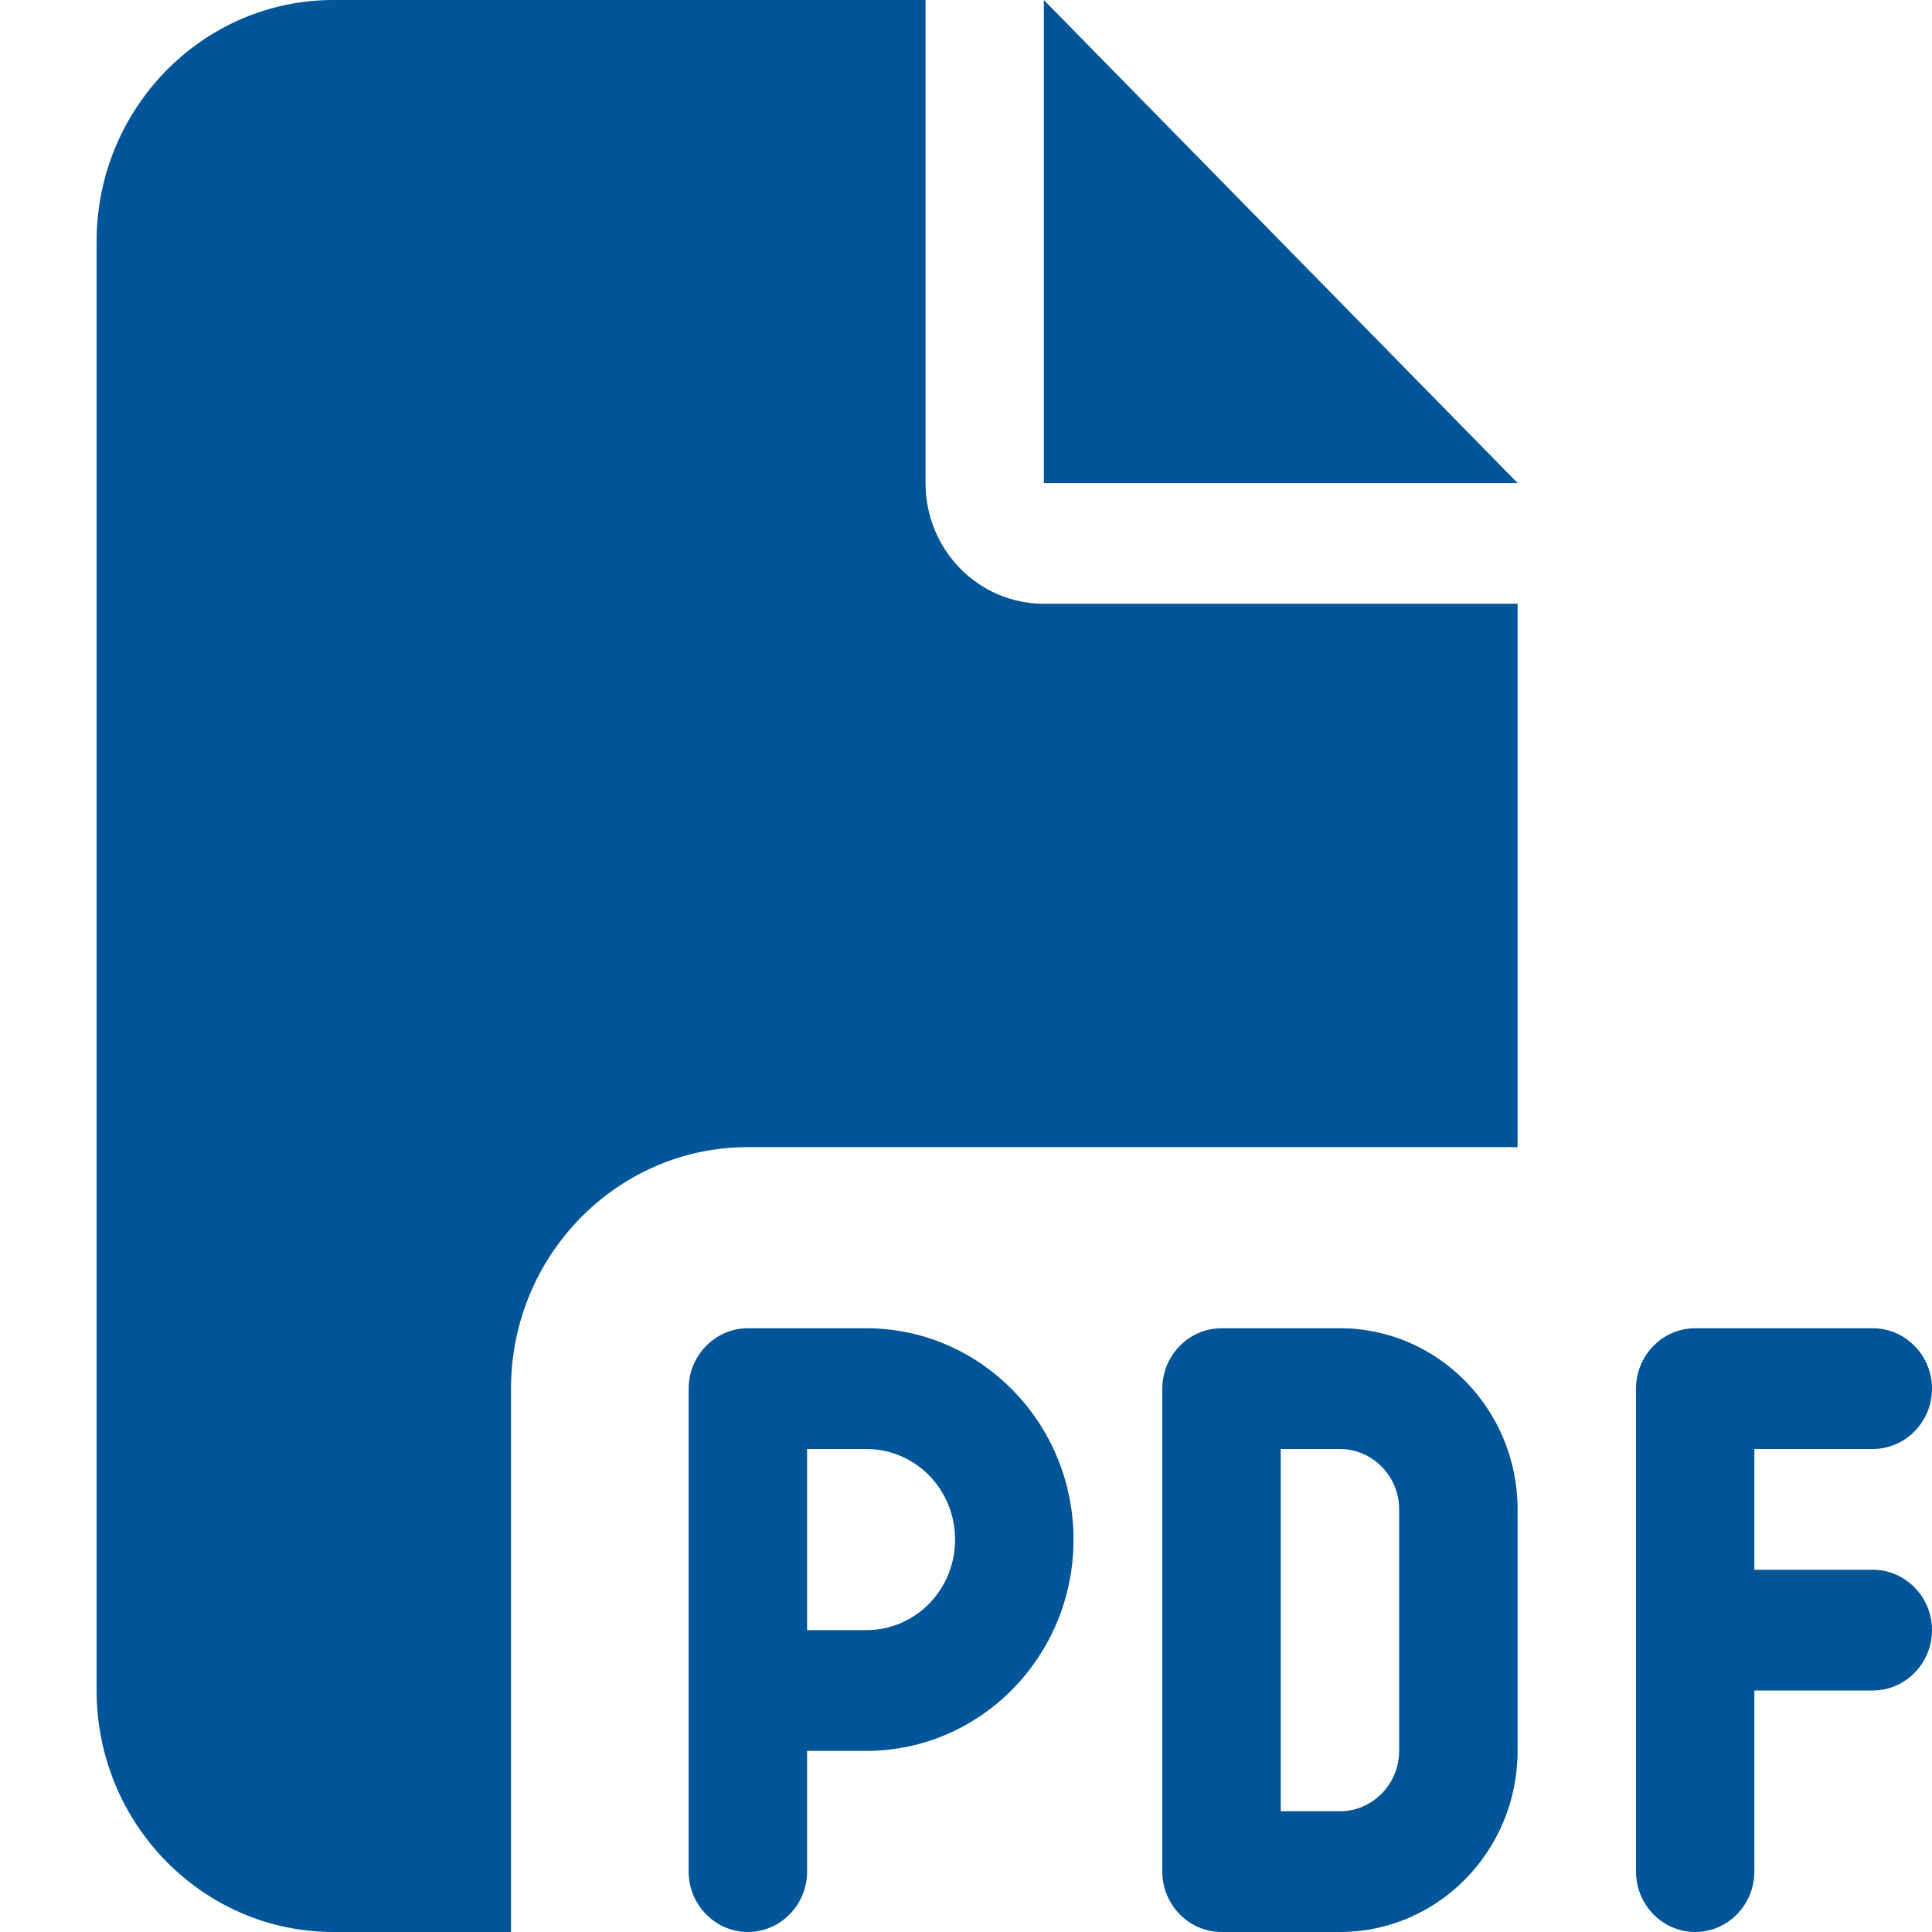
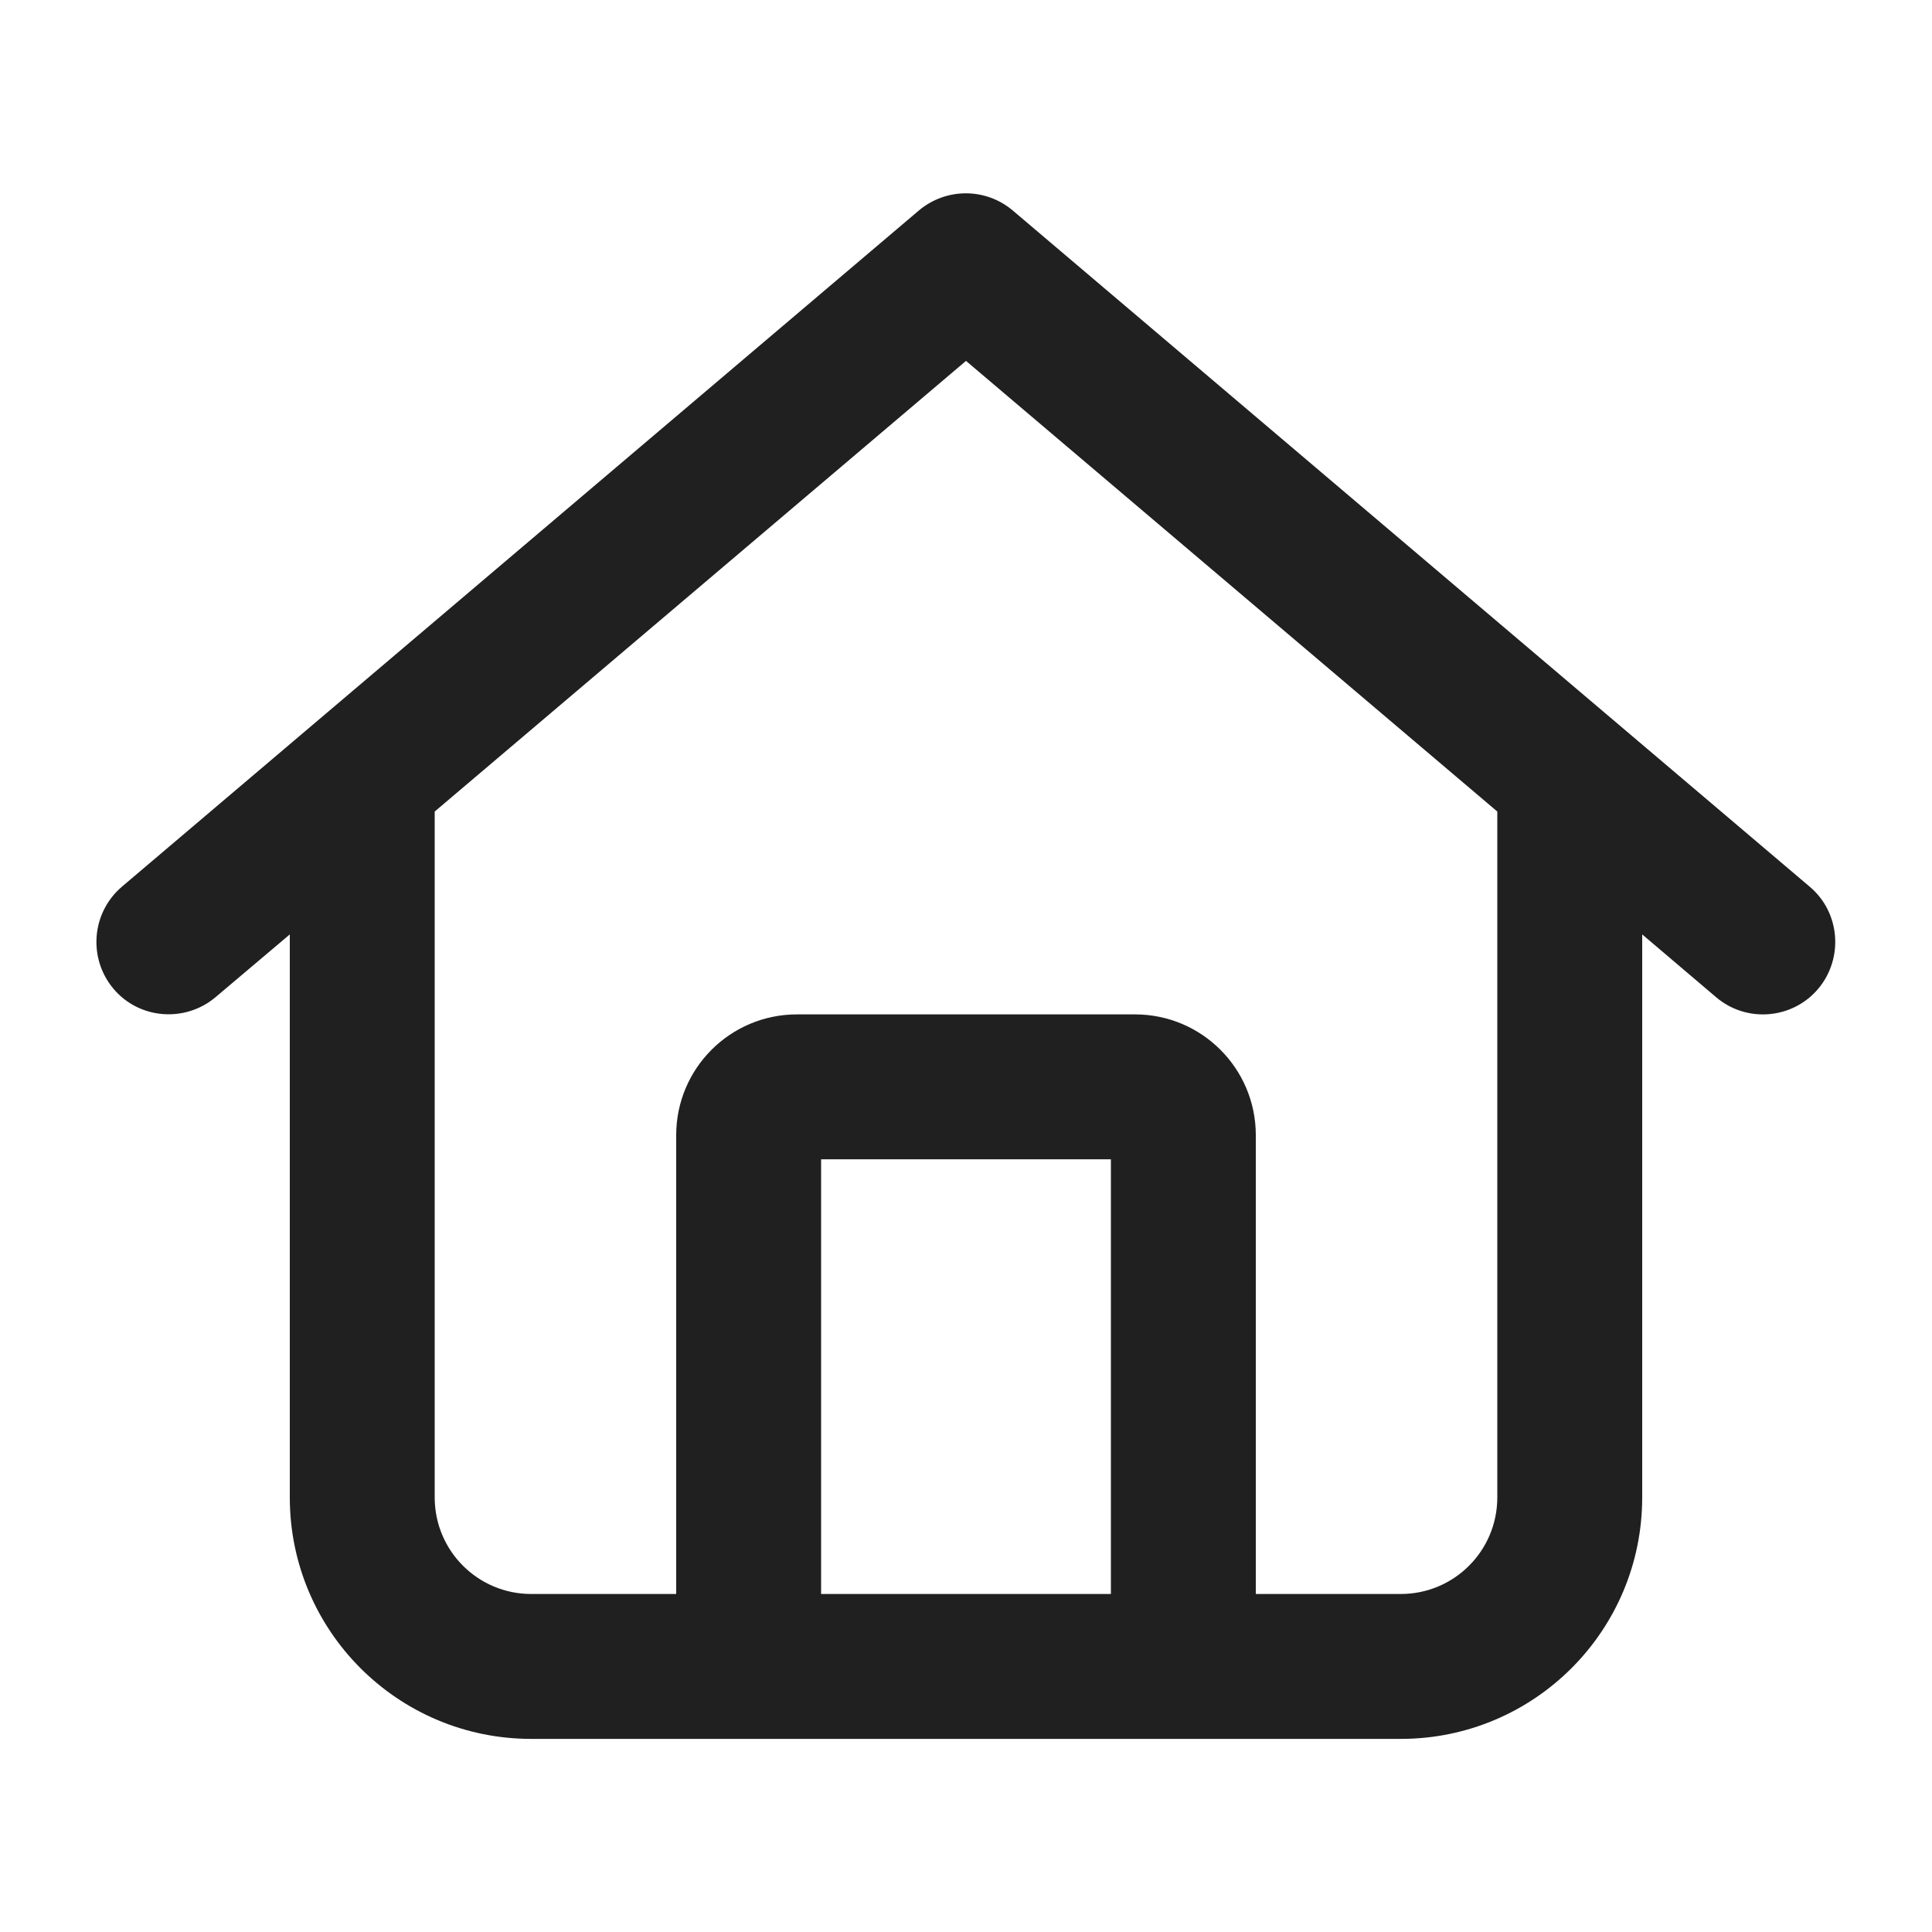
<svg xmlns="http://www.w3.org/2000/svg" width="20" height="20" viewBox="0 0 20 20" fill="none">
-   <path d="M1 2.5C1 1.121 2.099 0 3.452 0H9.581V5C9.581 5.691 10.128 6.25 10.806 6.25H15.71V11.875H7.742C6.39 11.875 5.29 12.996 5.29 14.375V20H3.452C2.099 20 1 18.879 1 17.5V2.5ZM15.71 5H10.806V0L15.71 5ZM7.742 13.75H8.968C10.151 13.75 11.113 14.73 11.113 15.938C11.113 17.145 10.151 18.125 8.968 18.125H8.355V19.375C8.355 19.719 8.079 20 7.742 20C7.405 20 7.129 19.719 7.129 19.375V17.5V14.375C7.129 14.031 7.405 13.75 7.742 13.75ZM8.968 16.875C9.477 16.875 9.887 16.457 9.887 15.938C9.887 15.418 9.477 15 8.968 15H8.355V16.875H8.968ZM12.645 13.75H13.871C14.886 13.75 15.71 14.59 15.71 15.625V18.125C15.71 19.16 14.886 20 13.871 20H12.645C12.308 20 12.032 19.719 12.032 19.375V14.375C12.032 14.031 12.308 13.75 12.645 13.75ZM13.871 18.75C14.208 18.75 14.484 18.469 14.484 18.125V15.625C14.484 15.281 14.208 15 13.871 15H13.258V18.75H13.871ZM16.936 14.375C16.936 14.031 17.211 13.75 17.548 13.75H19.387C19.724 13.75 20 14.031 20 14.375C20 14.719 19.724 15 19.387 15H18.161V16.25H19.387C19.724 16.25 20 16.531 20 16.875C20 17.219 19.724 17.5 19.387 17.5H18.161V19.375C18.161 19.719 17.886 20 17.548 20C17.211 20 16.936 19.719 16.936 19.375V16.875V14.375Z" fill="#005598" />
+   <path d="M10.484 2.179C10.203 1.942 9.794 1.942 9.512 2.179L1.262 9.179C0.947 9.448 0.909 9.92 1.175 10.236C1.44 10.551 1.915 10.589 2.231 10.323L3 9.673V15.501C3 16.883 4.119 18.001 5.5 18.001H14.5C15.881 18.001 17 16.883 17 15.501V9.673L17.765 10.323C18.081 10.592 18.556 10.551 18.822 10.236C19.087 9.92 19.05 9.445 18.734 9.179L10.484 2.179ZM4.5 15.501V8.401L10 3.736L15.5 8.401V15.501C15.5 16.054 15.053 16.501 14.5 16.501H13V11.751C13 11.061 12.44 10.501 11.75 10.501H8.25C7.559 10.501 7 11.061 7 11.751V16.501H5.5C4.947 16.501 4.5 16.054 4.5 15.501ZM8.5 16.501V12.001H11.5V16.501H8.5Z" fill="#202020" />
</svg>
